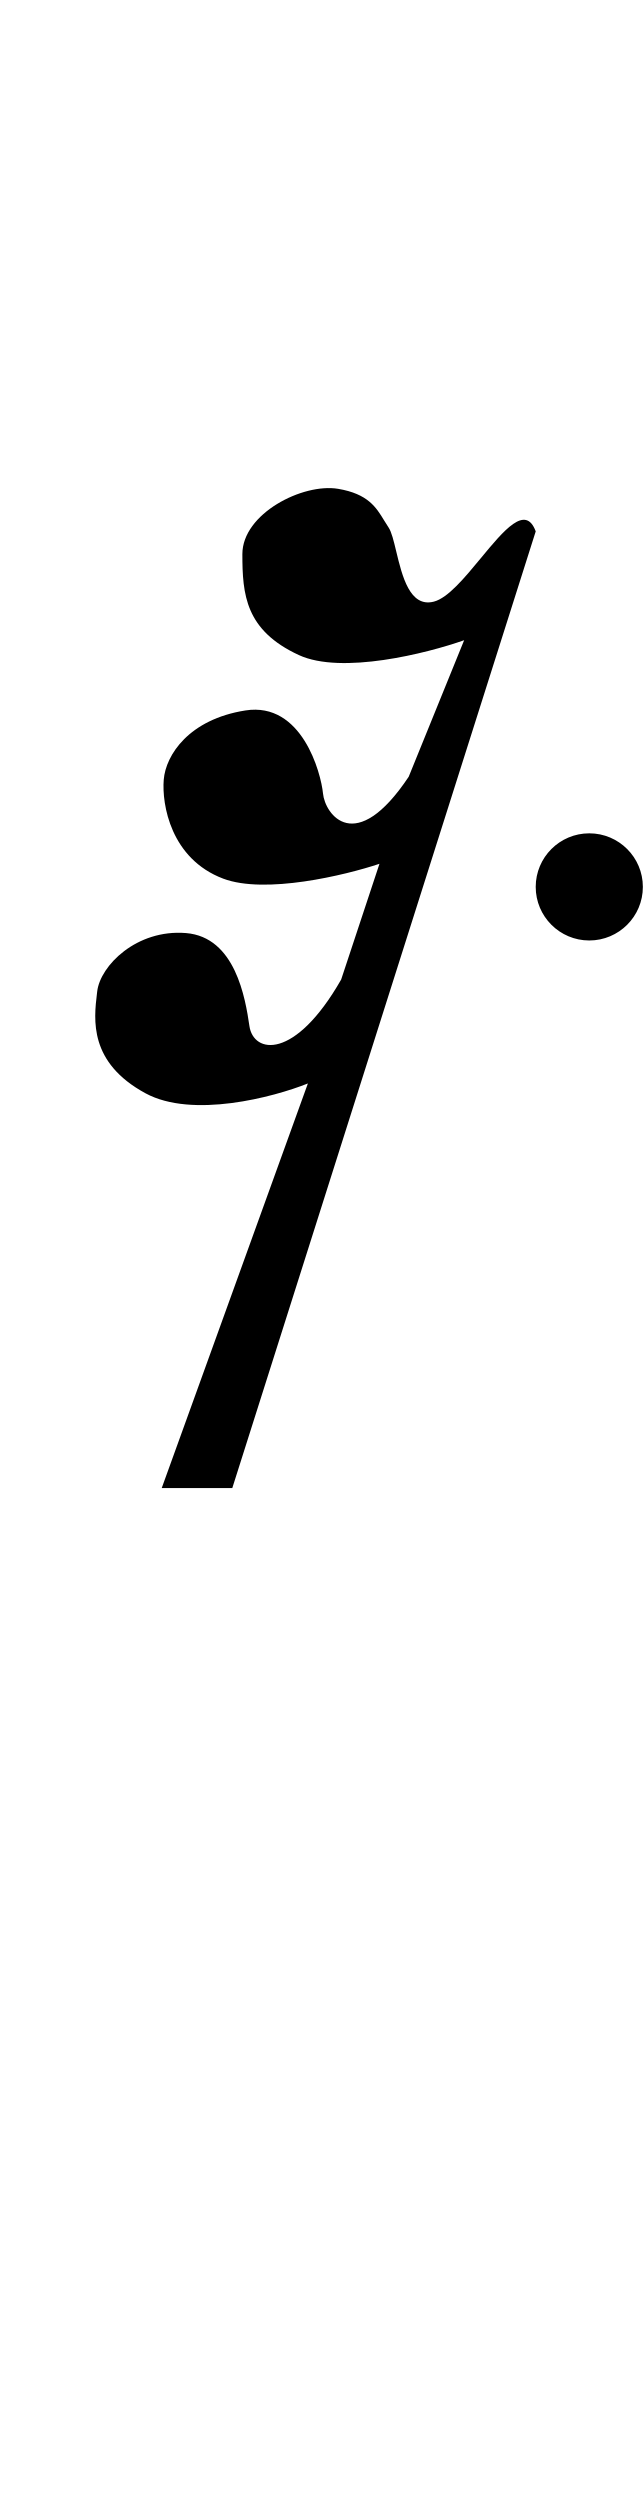
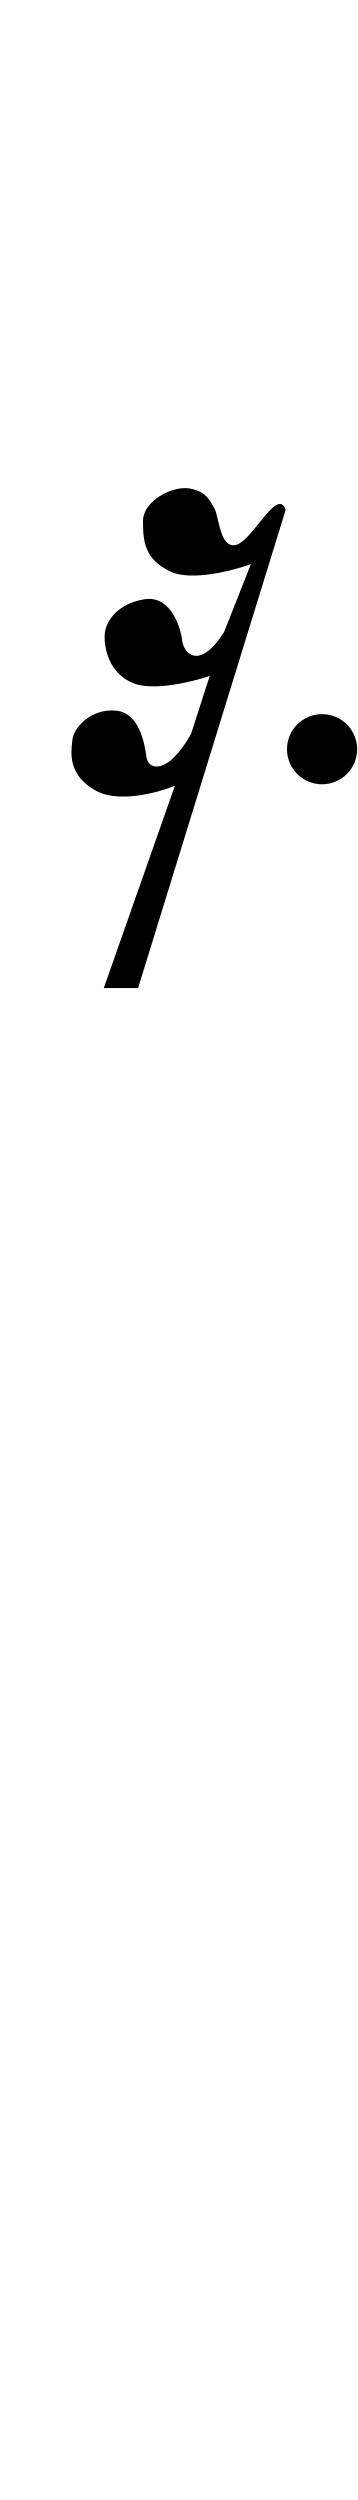
- <svg xmlns="http://www.w3.org/2000/svg" width="54" height="210" viewBox="0 0 54 210" fill="none">
-   <path fill-rule="evenodd" clip-rule="evenodd" d="M45 44.636L19.512 125H13.584L25.863 91.009C22.955 92.173 16.159 93.968 12.229 91.84C7.452 89.253 7.883 85.643 8.144 83.46C8.151 83.399 8.158 83.339 8.165 83.28C8.419 81.12 11.467 78.044 15.617 78.377C19.766 78.709 20.613 83.862 20.951 86.189C21.29 88.516 24.762 89.098 28.657 82.283L31.875 72.559C28.968 73.529 22.272 75.136 18.75 73.806C14.346 72.144 13.584 67.573 13.754 65.495C13.923 63.418 15.871 60.426 20.613 59.678C25.355 58.93 26.963 64.914 27.133 66.659C27.302 68.404 29.843 71.978 34.331 65.246L38.988 53.777C35.855 54.885 28.691 56.686 25.101 55.024C20.613 52.946 20.359 49.954 20.359 46.547C20.359 43.14 25.439 40.563 28.403 41.062C30.909 41.483 31.599 42.618 32.264 43.712C32.385 43.912 32.506 44.111 32.637 44.303C32.889 44.674 33.073 45.441 33.283 46.316C33.781 48.386 34.424 51.062 36.447 50.536C37.629 50.229 39.039 48.522 40.39 46.886C42.331 44.536 44.151 42.333 45 44.636ZM49.5 79C51.985 79 54 76.985 54 74.5C54 72.015 51.985 70 49.5 70C47.015 70 45 72.015 45 74.5C45 76.985 47.015 79 49.5 79Z" fill="black" />
+ <svg xmlns="http://www.w3.org/2000/svg" width="30" height="210" viewBox="0 0 30 210" fill="none">
+   <path fill-rule="evenodd" clip-rule="evenodd" d="M24 42.818L11.6 83H8.717L14.69 66.005C13.276 66.586 9.969 67.484 8.058 66.42C5.733 65.127 5.943 63.322 6.07 62.23C6.073 62.199 6.077 62.169 6.08 62.14C6.204 61.06 7.687 59.522 9.705 59.688C11.724 59.855 12.136 62.431 12.301 63.594C12.465 64.758 14.154 65.049 16.049 61.642L17.615 56.78C16.2 57.264 12.943 58.068 11.23 57.403C9.087 56.572 8.717 54.286 8.799 53.248C8.881 52.209 9.829 50.713 12.136 50.339C14.443 49.965 15.226 52.957 15.308 53.829C15.39 54.702 16.626 56.489 18.809 53.123L21.075 47.389C19.551 47.943 16.066 48.843 14.319 48.012C12.136 46.973 12.012 45.477 12.012 43.773C12.012 42.07 14.484 40.782 15.926 41.031C17.145 41.242 17.48 41.809 17.804 42.356C17.863 42.456 17.922 42.555 17.985 42.651C18.108 42.837 18.198 43.22 18.3 43.658C18.542 44.693 18.855 46.031 19.839 45.768C20.414 45.615 21.1 44.761 21.758 43.943C22.702 42.768 23.587 41.666 24 42.818ZM27.054 65.881C28.681 65.881 30 64.562 30 62.934C30 61.307 28.681 59.988 27.054 59.988C25.426 59.988 24.107 61.307 24.107 62.934C24.107 64.562 25.426 65.881 27.054 65.881Z" fill="black" />
</svg>
